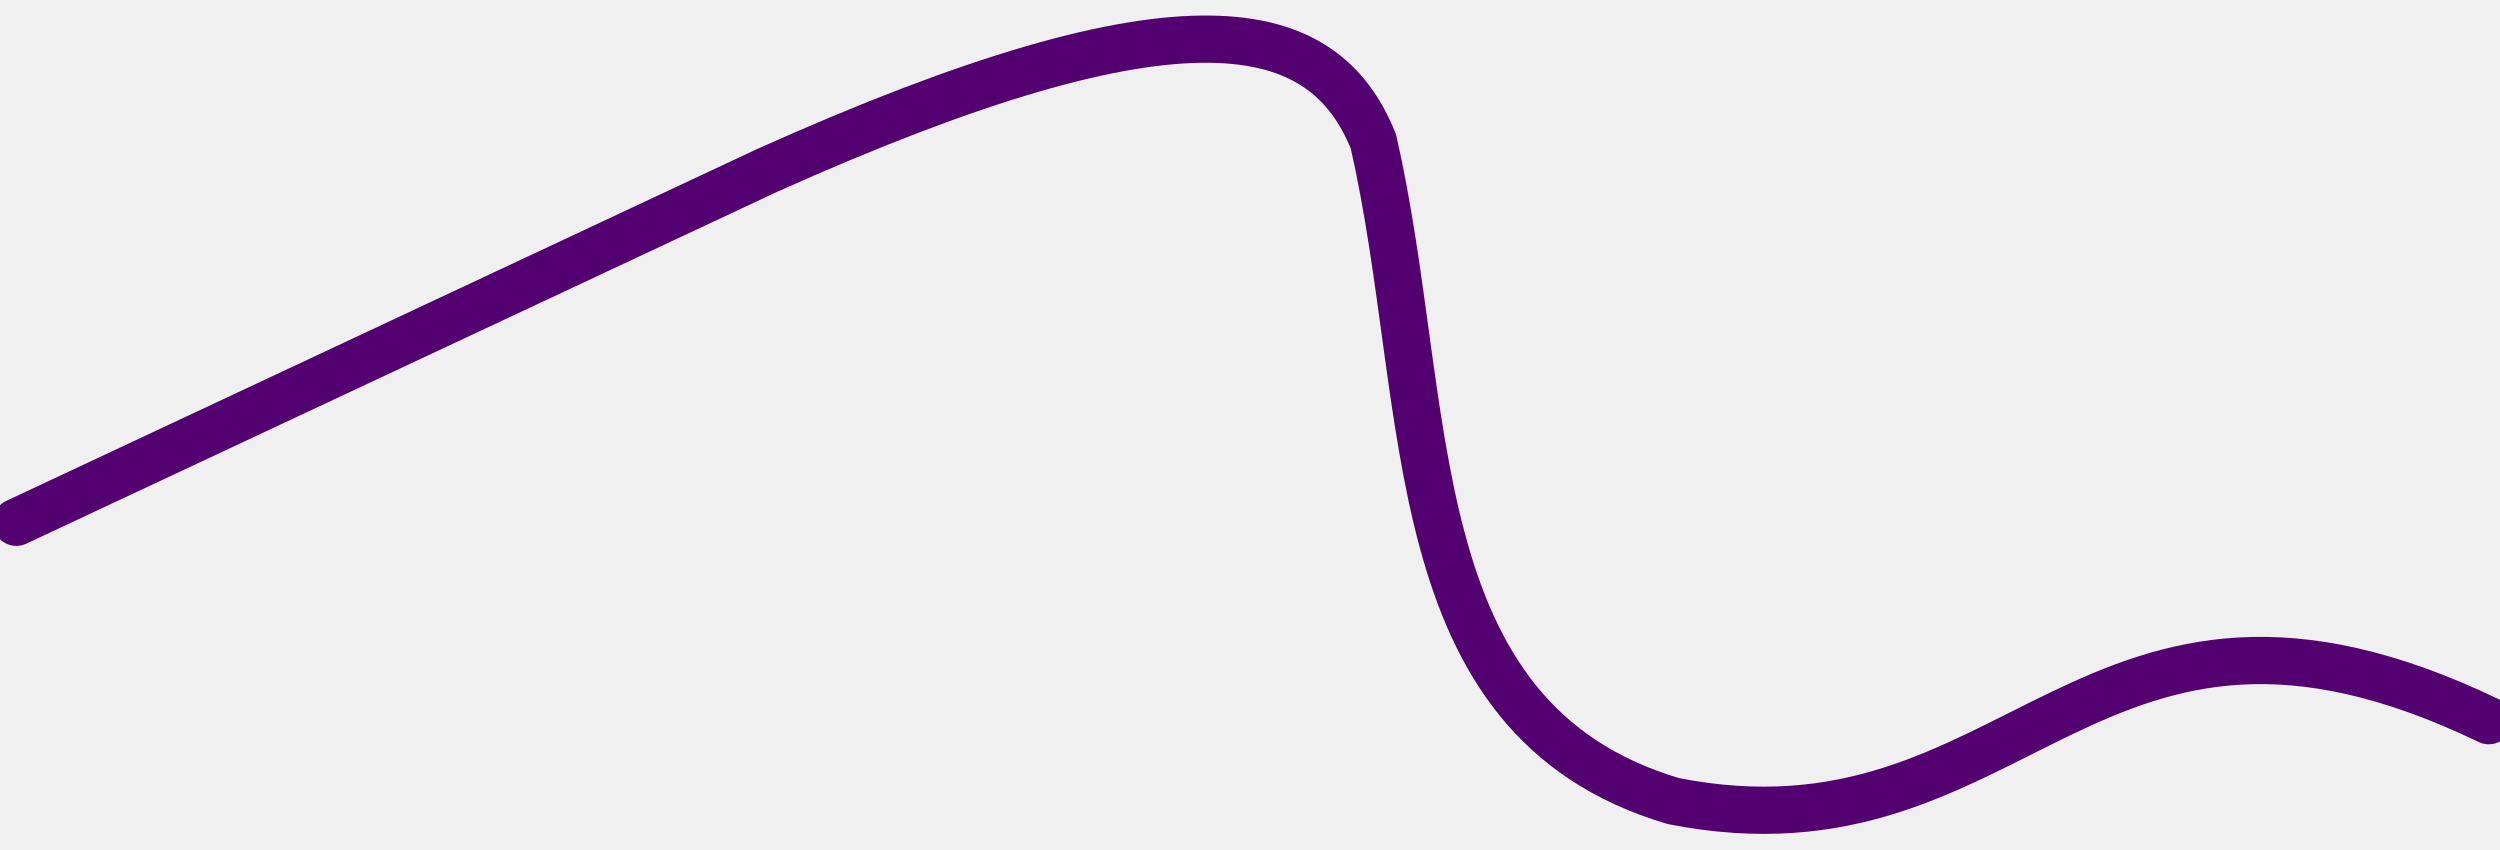
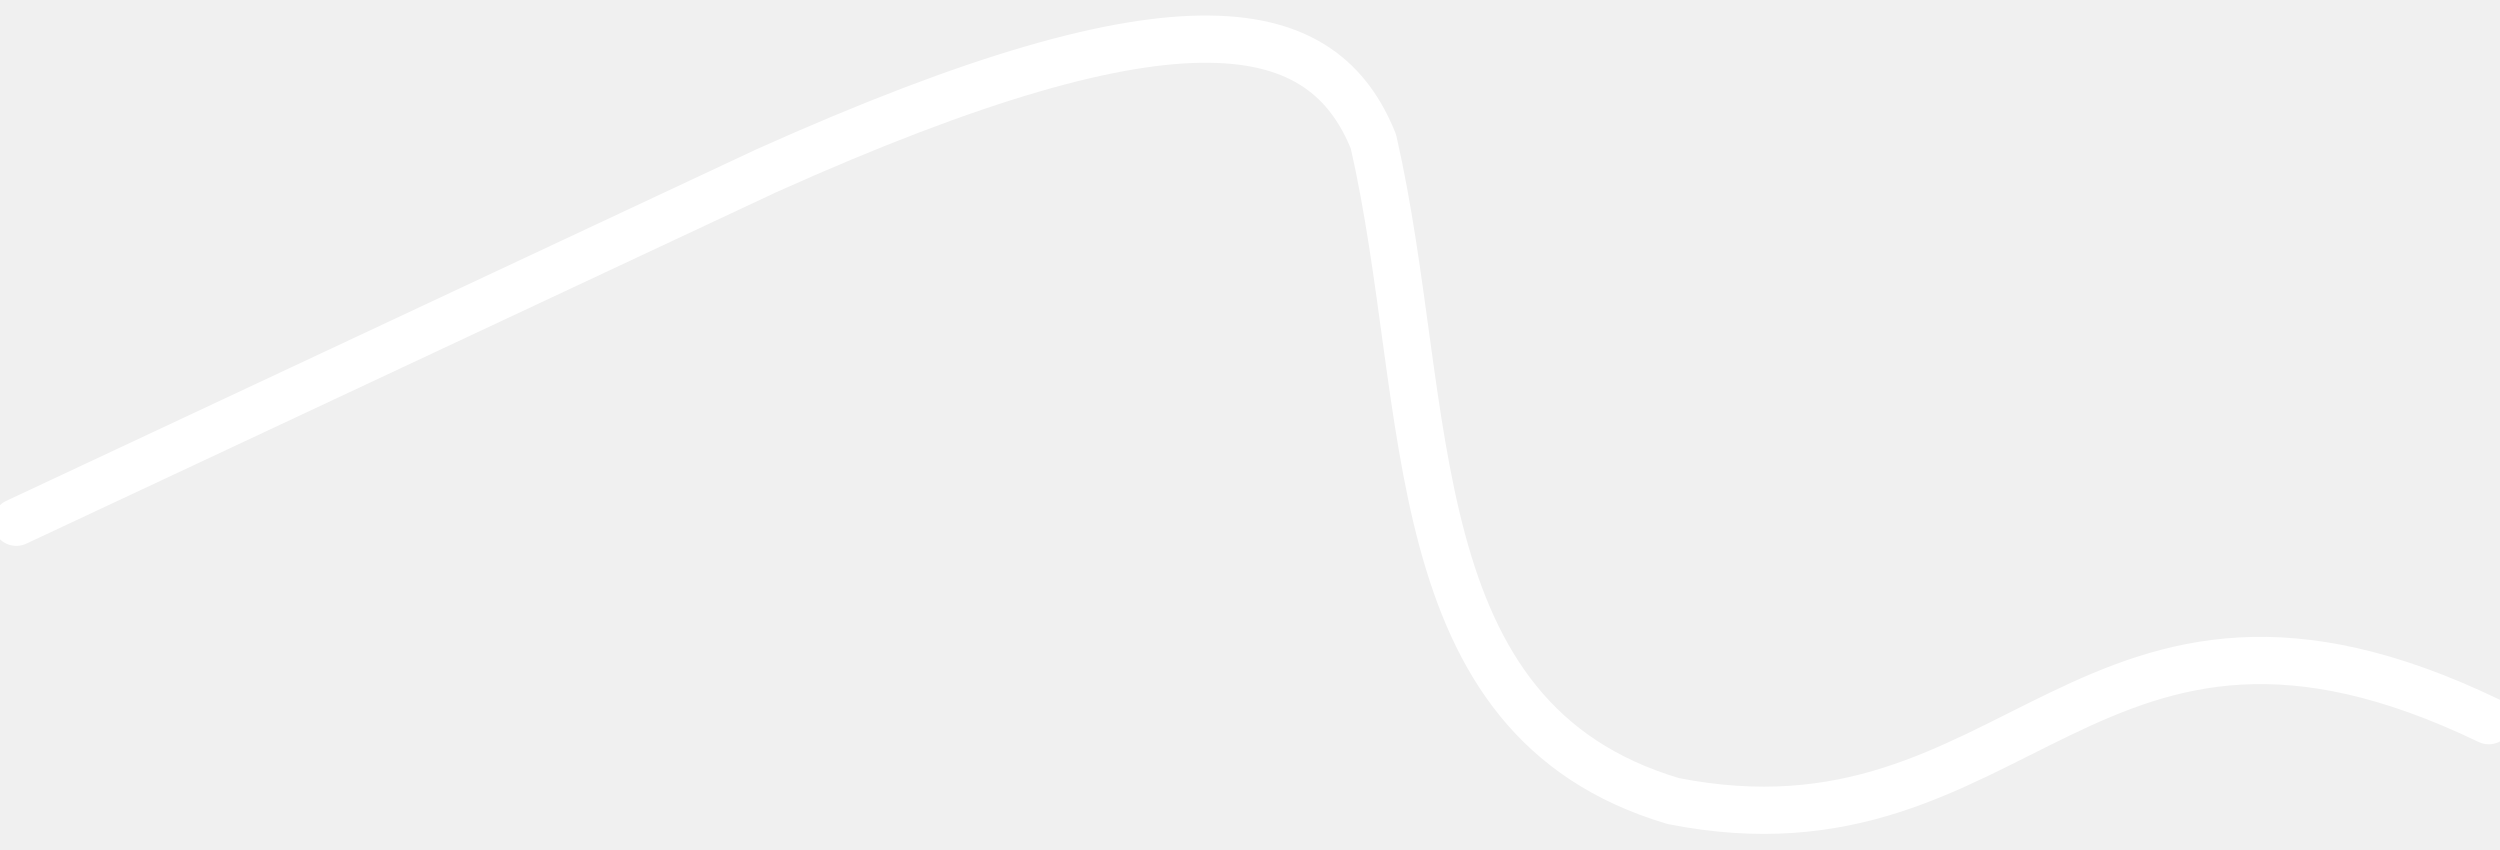
<svg xmlns="http://www.w3.org/2000/svg" width="53" height="18" viewBox="0 0 14.023 4.763" version="1.1" id="svg8">
  <defs id="defs2" />
  <g id="layer1" style="display:inline" transform="translate(-50.26313,-121.9803)">
-     <path style="fill:none;fill-opacity:1;stroke:#530070;stroke-width:0.265;stroke-linecap:round;stroke-linejoin:round;stroke-miterlimit:4;stroke-dasharray:none;stroke-opacity:1;paint-order:normal" d="m 50.354,124.91 4.208,-1.972 c 1.181,-0.53 1.963,-0.744 2.484,-0.738 0.521,0.005 0.782,0.229 0.921,0.574 0.342,1.497 0.128,3.239 1.682,3.7 1.951,0.385 2.313,-1.539 4.575,-0.451" id="path815" />
+     <path style="fill:none;fill-opacity:1;stroke:#ffffff;stroke-width:0.265;stroke-linecap:round;stroke-linejoin:round;stroke-opacity:1;stroke-miterlimit:4;stroke-dasharray:none;paint-order:normal" d="m 50.354,124.91 4.208,-1.972 c 1.181,-0.53 1.963,-0.744 2.484,-0.738 0.521,0.005 0.782,0.229 0.921,0.574 0.342,1.497 0.128,3.239 1.682,3.7 1.951,0.385 2.313,-1.539 4.575,-0.451" id="path815" />
  </g>
</svg>
